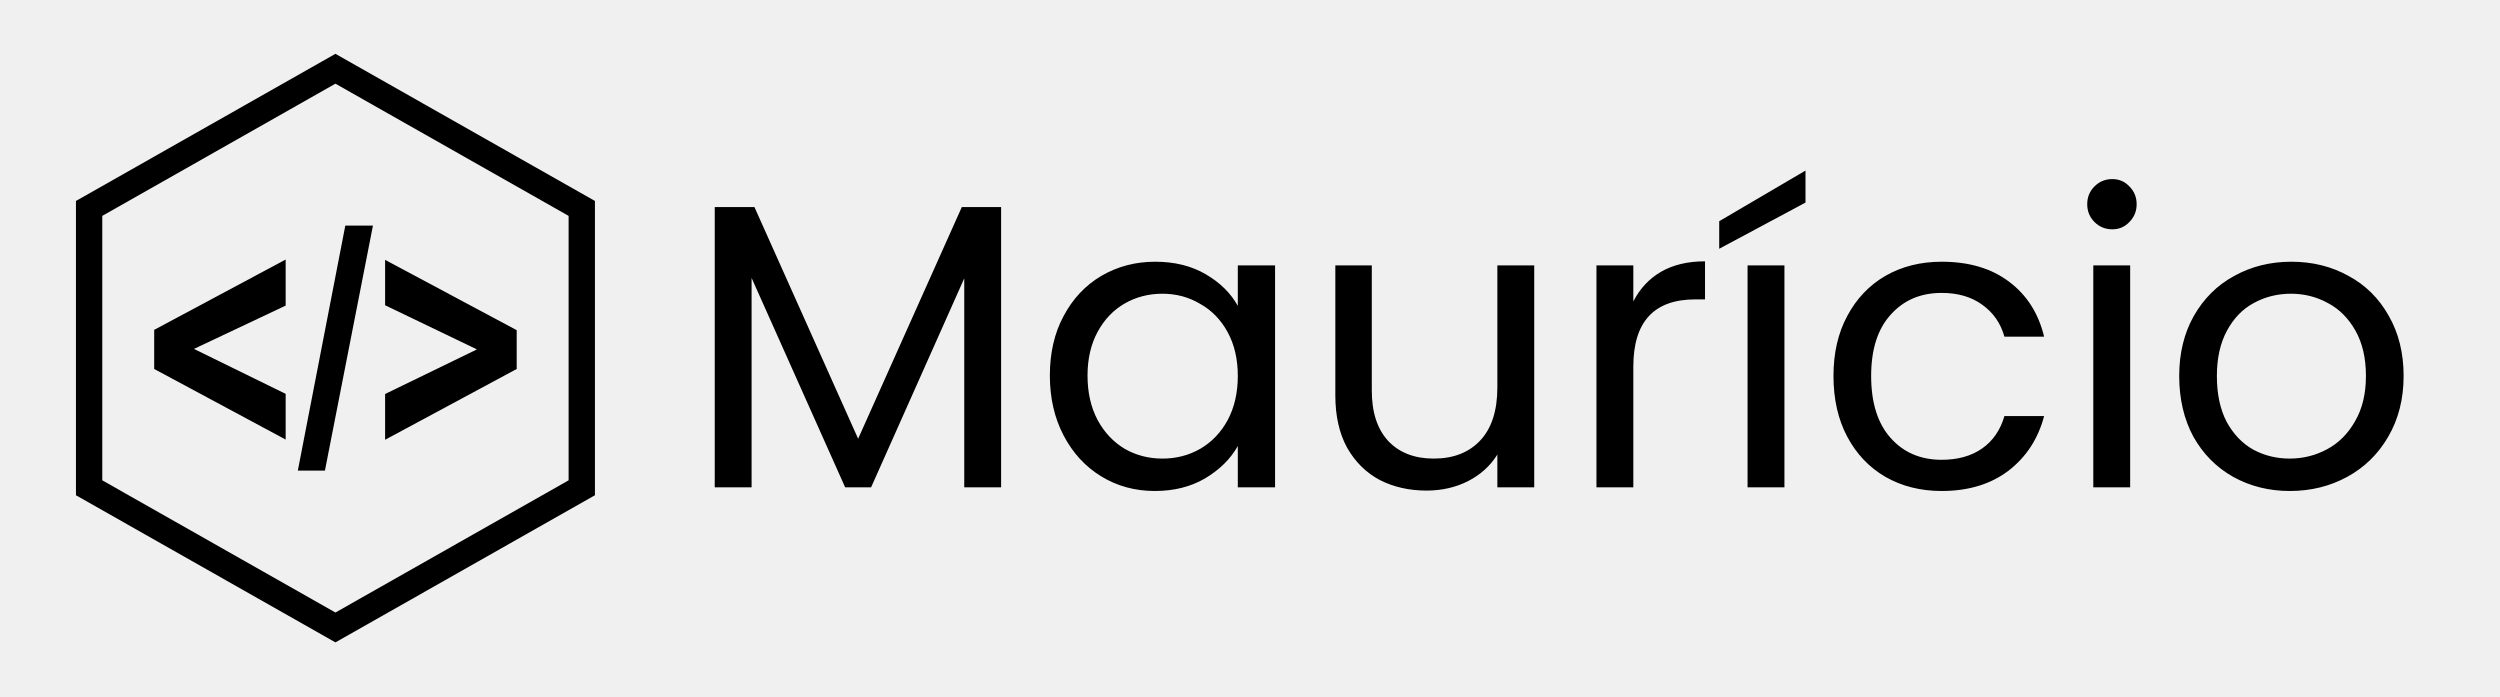
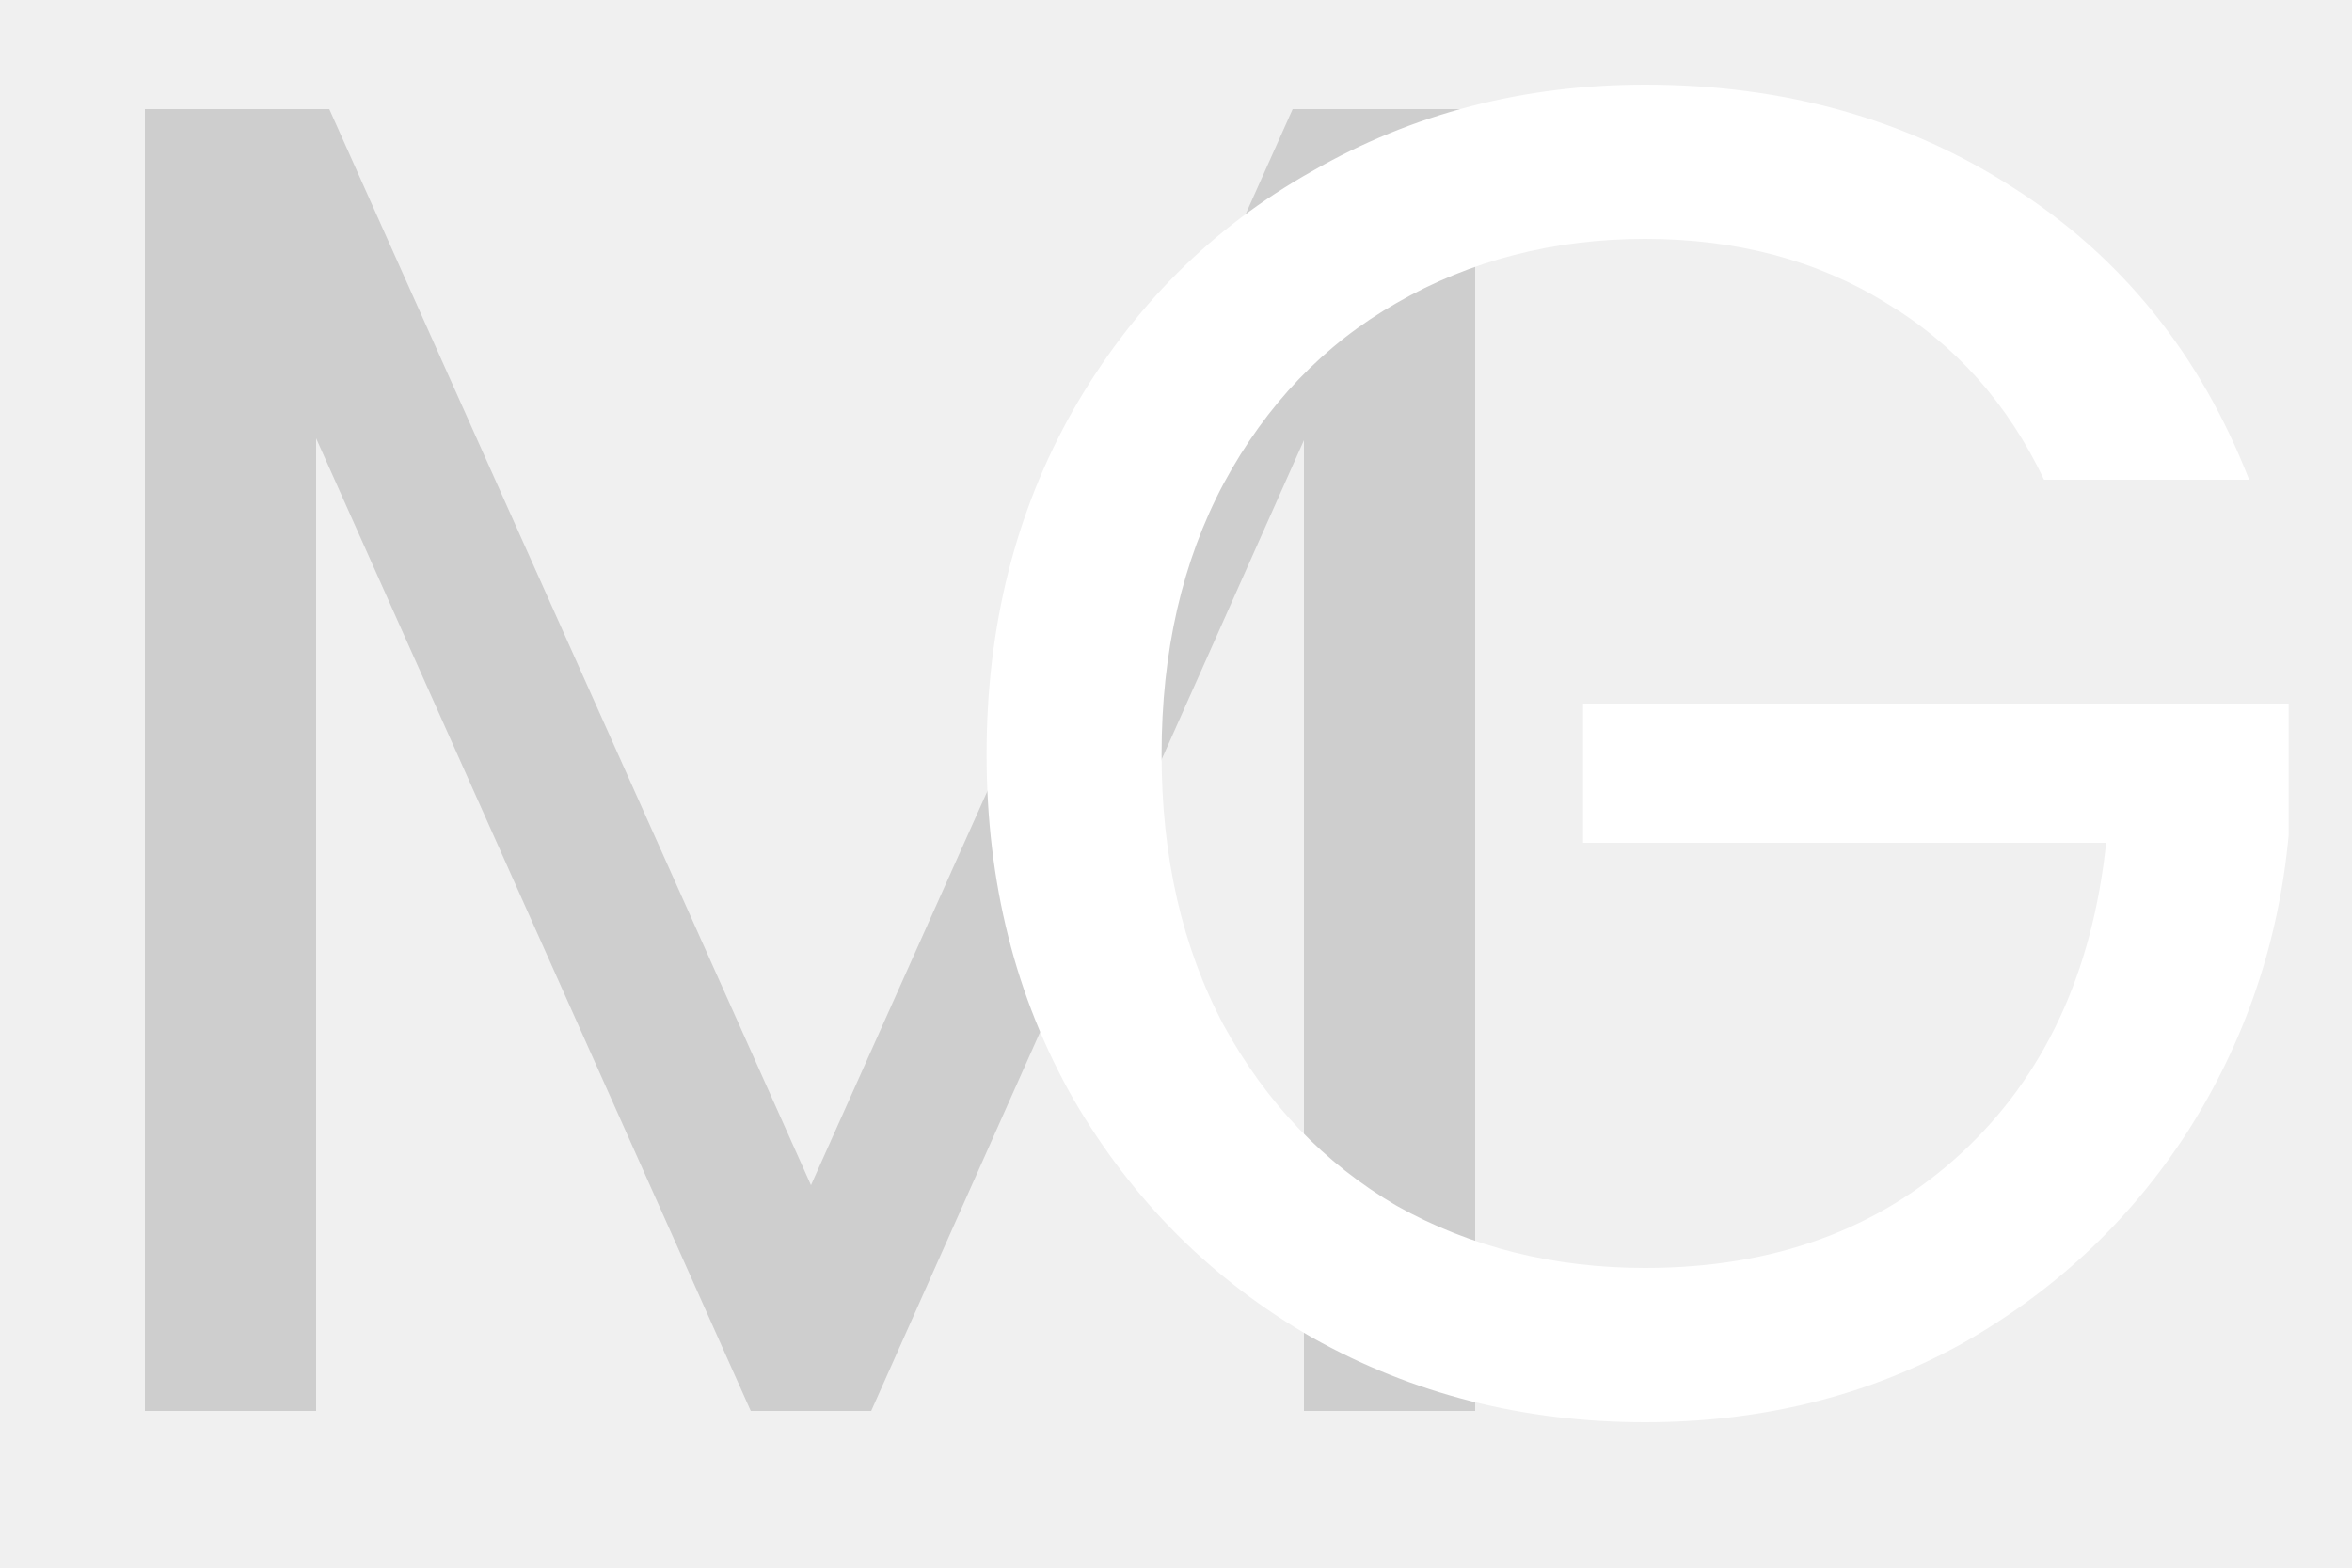
- <svg xmlns="http://www.w3.org/2000/svg" width="395" height="110" viewBox="0 0 395 110" fill="none">
-   <path d="M45.133 69.452L24.362 58.298V52.116L45.133 41.007V48.285L30.645 55.128L45.133 62.229V69.452Z" fill="black" />
-   <path d="M47.056 74.355L54.559 35.642H58.926L51.339 74.355H47.056Z" fill="black" />
-   <path d="M60.846 69.482V62.252L75.351 55.205L60.846 48.232V41.057L81.637 52.167V58.298L60.846 69.482Z" fill="black" />
-   <path d="M52.999 101.497L12 78.25V31.751L52.999 8.503L94 31.752V78.247L52.999 101.497ZM16.159 75.89L52.999 96.779L89.841 75.89V34.11L52.999 13.22L16.159 34.109V75.89Z" fill="black" />
-   <path d="M158.176 32.712V77H152.352V43.976L137.632 77H133.536L118.752 43.912V77H112.928V32.712H119.2L135.584 69.32L151.968 32.712H158.176ZM165.877 59.336C165.877 55.752 166.602 52.616 168.053 49.928C169.504 47.197 171.488 45.085 174.005 43.592C176.565 42.099 179.402 41.352 182.517 41.352C185.589 41.352 188.256 42.013 190.517 43.336C192.778 44.659 194.464 46.323 195.573 48.328V41.928H201.461V77H195.573V70.472C194.421 72.52 192.693 74.227 190.389 75.592C188.128 76.915 185.482 77.576 182.453 77.576C179.338 77.576 176.522 76.808 174.005 75.272C171.488 73.736 169.504 71.581 168.053 68.808C166.602 66.035 165.877 62.877 165.877 59.336ZM195.573 59.4C195.573 56.755 195.04 54.451 193.973 52.488C192.906 50.525 191.456 49.032 189.621 48.008C187.829 46.941 185.845 46.408 183.669 46.408C181.493 46.408 179.509 46.92 177.717 47.944C175.925 48.968 174.496 50.461 173.429 52.424C172.362 54.387 171.829 56.691 171.829 59.336C171.829 62.024 172.362 64.371 173.429 66.376C174.496 68.339 175.925 69.853 177.717 70.92C179.509 71.944 181.493 72.456 183.669 72.456C185.845 72.456 187.829 71.944 189.621 70.92C191.456 69.853 192.906 68.339 193.973 66.376C195.04 64.371 195.573 62.045 195.573 59.4ZM242.407 41.928V77H236.583V71.816C235.474 73.608 233.916 75.016 231.911 76.04C229.948 77.021 227.772 77.512 225.383 77.512C222.652 77.512 220.199 76.957 218.023 75.848C215.847 74.696 214.119 72.989 212.839 70.728C211.602 68.467 210.983 65.715 210.983 62.472V41.928H216.743V61.704C216.743 65.16 217.618 67.827 219.367 69.704C221.116 71.539 223.506 72.456 226.535 72.456C229.65 72.456 232.103 71.496 233.895 69.576C235.687 67.656 236.583 64.861 236.583 61.192V41.928H242.407ZM258.065 47.624C259.089 45.619 260.539 44.061 262.417 42.952C264.337 41.843 266.662 41.288 269.393 41.288V47.304H267.857C261.329 47.304 258.065 50.845 258.065 57.928V77H252.241V41.928H258.065V47.624ZM281.94 41.928V77H276.116V41.928H281.94ZM285.268 32.008L271.636 39.304V34.952L285.268 26.952V32.008ZM289.69 59.4C289.69 55.773 290.415 52.616 291.866 49.928C293.316 47.197 295.322 45.085 297.882 43.592C300.484 42.099 303.45 41.352 306.778 41.352C311.087 41.352 314.628 42.397 317.402 44.488C320.218 46.579 322.074 49.48 322.97 53.192H316.698C316.1 51.059 314.927 49.373 313.178 48.136C311.471 46.899 309.338 46.28 306.778 46.28C303.45 46.28 300.762 47.432 298.714 49.736C296.666 51.997 295.642 55.219 295.642 59.4C295.642 63.624 296.666 66.888 298.714 69.192C300.762 71.496 303.45 72.648 306.778 72.648C309.338 72.648 311.471 72.051 313.178 70.856C314.884 69.661 316.058 67.955 316.698 65.736H322.97C322.031 69.32 320.154 72.2 317.338 74.376C314.522 76.509 311.002 77.576 306.778 77.576C303.45 77.576 300.484 76.829 297.882 75.336C295.322 73.843 293.316 71.731 291.866 69C290.415 66.269 289.69 63.069 289.69 59.4ZM333.749 36.232C332.639 36.232 331.701 35.848 330.933 35.08C330.165 34.312 329.781 33.373 329.781 32.264C329.781 31.155 330.165 30.216 330.933 29.448C331.701 28.68 332.639 28.296 333.749 28.296C334.815 28.296 335.711 28.68 336.437 29.448C337.205 30.216 337.589 31.155 337.589 32.264C337.589 33.373 337.205 34.312 336.437 35.08C335.711 35.848 334.815 36.232 333.749 36.232ZM336.565 41.928V77H330.741V41.928H336.565ZM361.787 77.576C358.501 77.576 355.515 76.829 352.827 75.336C350.181 73.843 348.091 71.731 346.555 69C345.061 66.227 344.315 63.027 344.315 59.4C344.315 55.816 345.083 52.659 346.619 49.928C348.197 47.155 350.331 45.043 353.019 43.592C355.707 42.099 358.715 41.352 362.043 41.352C365.371 41.352 368.379 42.099 371.067 43.592C373.755 45.043 375.867 47.133 377.403 49.864C378.981 52.595 379.771 55.773 379.771 59.4C379.771 63.027 378.96 66.227 377.339 69C375.76 71.731 373.605 73.843 370.875 75.336C368.144 76.829 365.115 77.576 361.787 77.576ZM361.787 72.456C363.877 72.456 365.84 71.965 367.675 70.984C369.509 70.003 370.981 68.531 372.091 66.568C373.243 64.605 373.819 62.216 373.819 59.4C373.819 56.584 373.264 54.195 372.155 52.232C371.045 50.269 369.595 48.819 367.803 47.88C366.011 46.899 364.069 46.408 361.979 46.408C359.845 46.408 357.883 46.899 356.091 47.88C354.341 48.819 352.933 50.269 351.867 52.232C350.8 54.195 350.267 56.584 350.267 59.4C350.267 62.259 350.779 64.669 351.803 66.632C352.869 68.595 354.277 70.067 356.027 71.048C357.776 71.987 359.696 72.456 361.787 72.456Z" fill="black" />
+ <svg xmlns="http://www.w3.org/2000/svg" width="15" height="10" viewBox="0 0 15 10" fill="none">
+   <path d="M9.408 0.696V9H8.316V2.808L5.556 9H4.788L2.016 2.796V9H0.924V0.696H2.1L5.172 7.56L8.244 0.696H9.408Z" fill="#CECECE" />
+   <path d="M13.036 3.06C12.804 2.572 12.468 2.196 12.028 1.932C11.588 1.66 11.076 1.524 10.492 1.524C9.908 1.524 9.38 1.66 8.908 1.932C8.444 2.196 8.076 2.58 7.804 3.084C7.54 3.58 7.408 4.156 7.408 4.812C7.408 5.468 7.54 6.044 7.804 6.54C8.076 7.036 8.444 7.42 8.908 7.692C9.38 7.956 9.908 8.088 10.492 8.088C11.308 8.088 11.98 7.844 12.508 7.356C13.036 6.868 13.344 6.208 13.432 5.376H10.096V4.488H14.596V5.328C14.532 6.016 14.316 6.648 13.948 7.224C13.58 7.792 13.096 8.244 12.496 8.58C11.896 8.908 11.228 9.072 10.492 9.072C9.716 9.072 9.008 8.892 8.368 8.532C7.728 8.164 7.22 7.656 6.844 7.008C6.476 6.36 6.292 5.628 6.292 4.812C6.292 3.996 6.476 3.264 6.844 2.616C7.22 1.96 7.728 1.452 8.368 1.092C9.008 0.724 9.716 0.54 10.492 0.54C11.38 0.54 12.164 0.76 12.844 1.2C13.532 1.64 14.032 2.26 14.344 3.06H13.036Z" fill="white" />
</svg>
